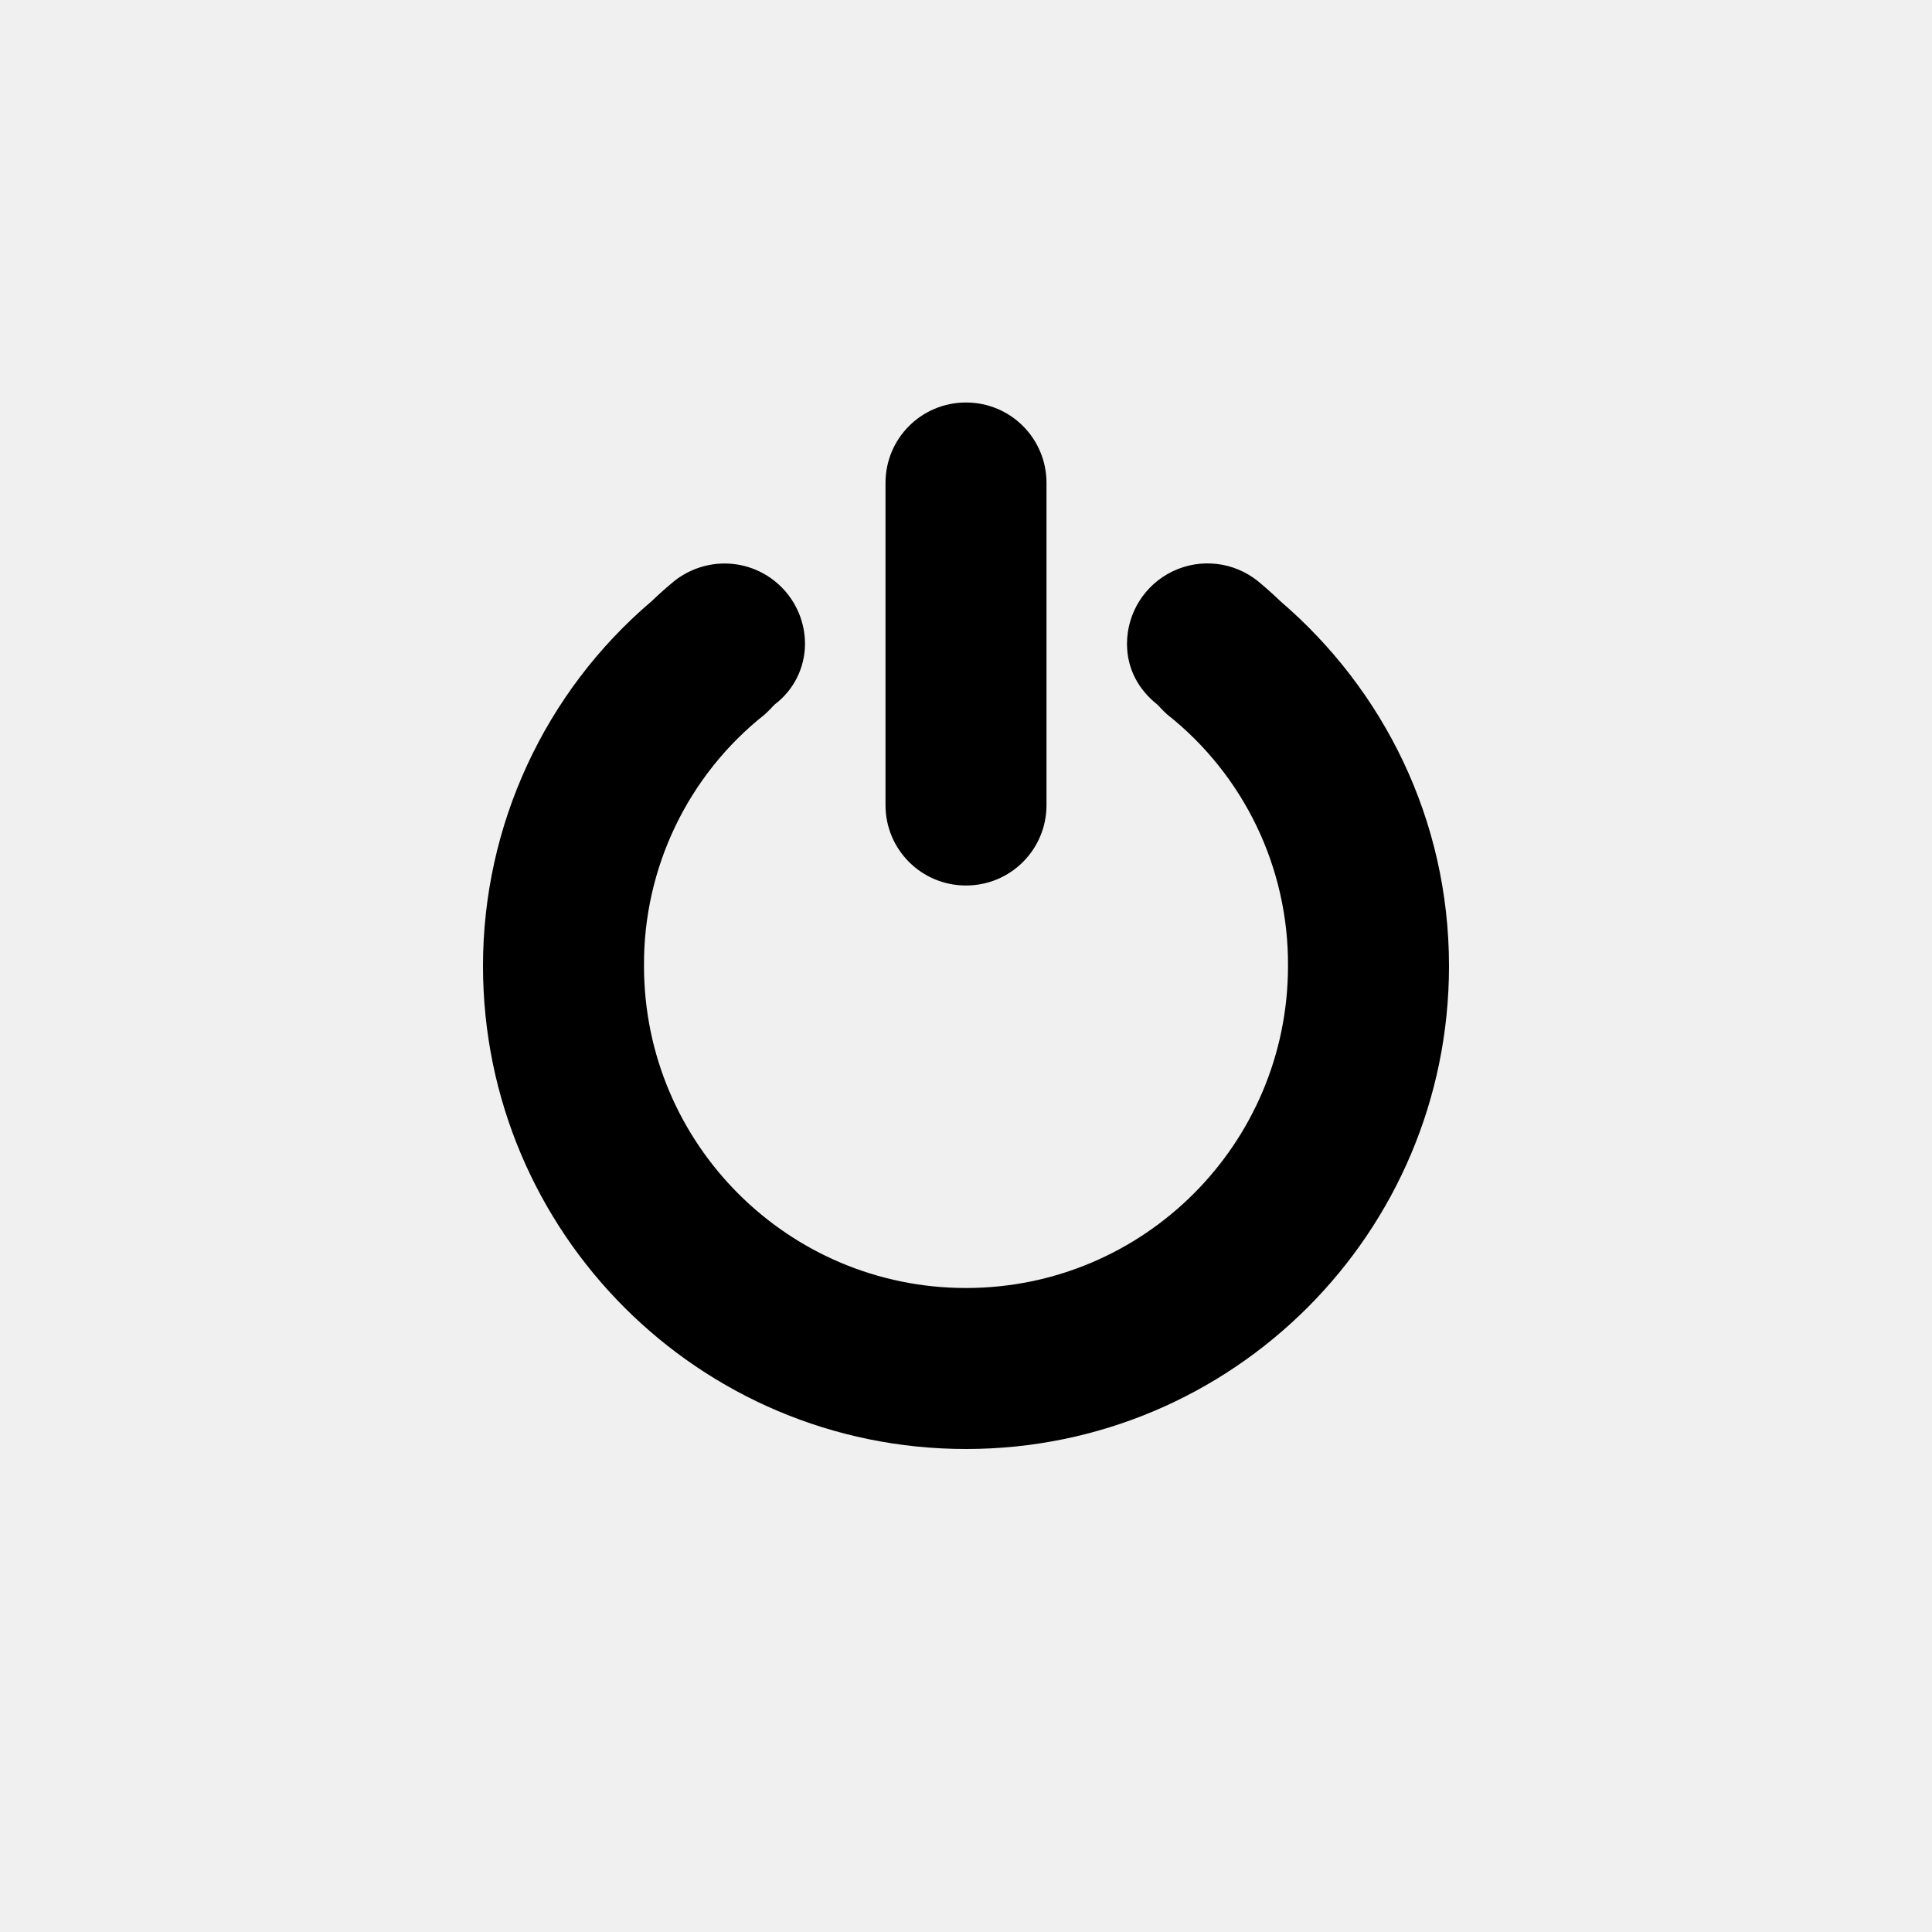
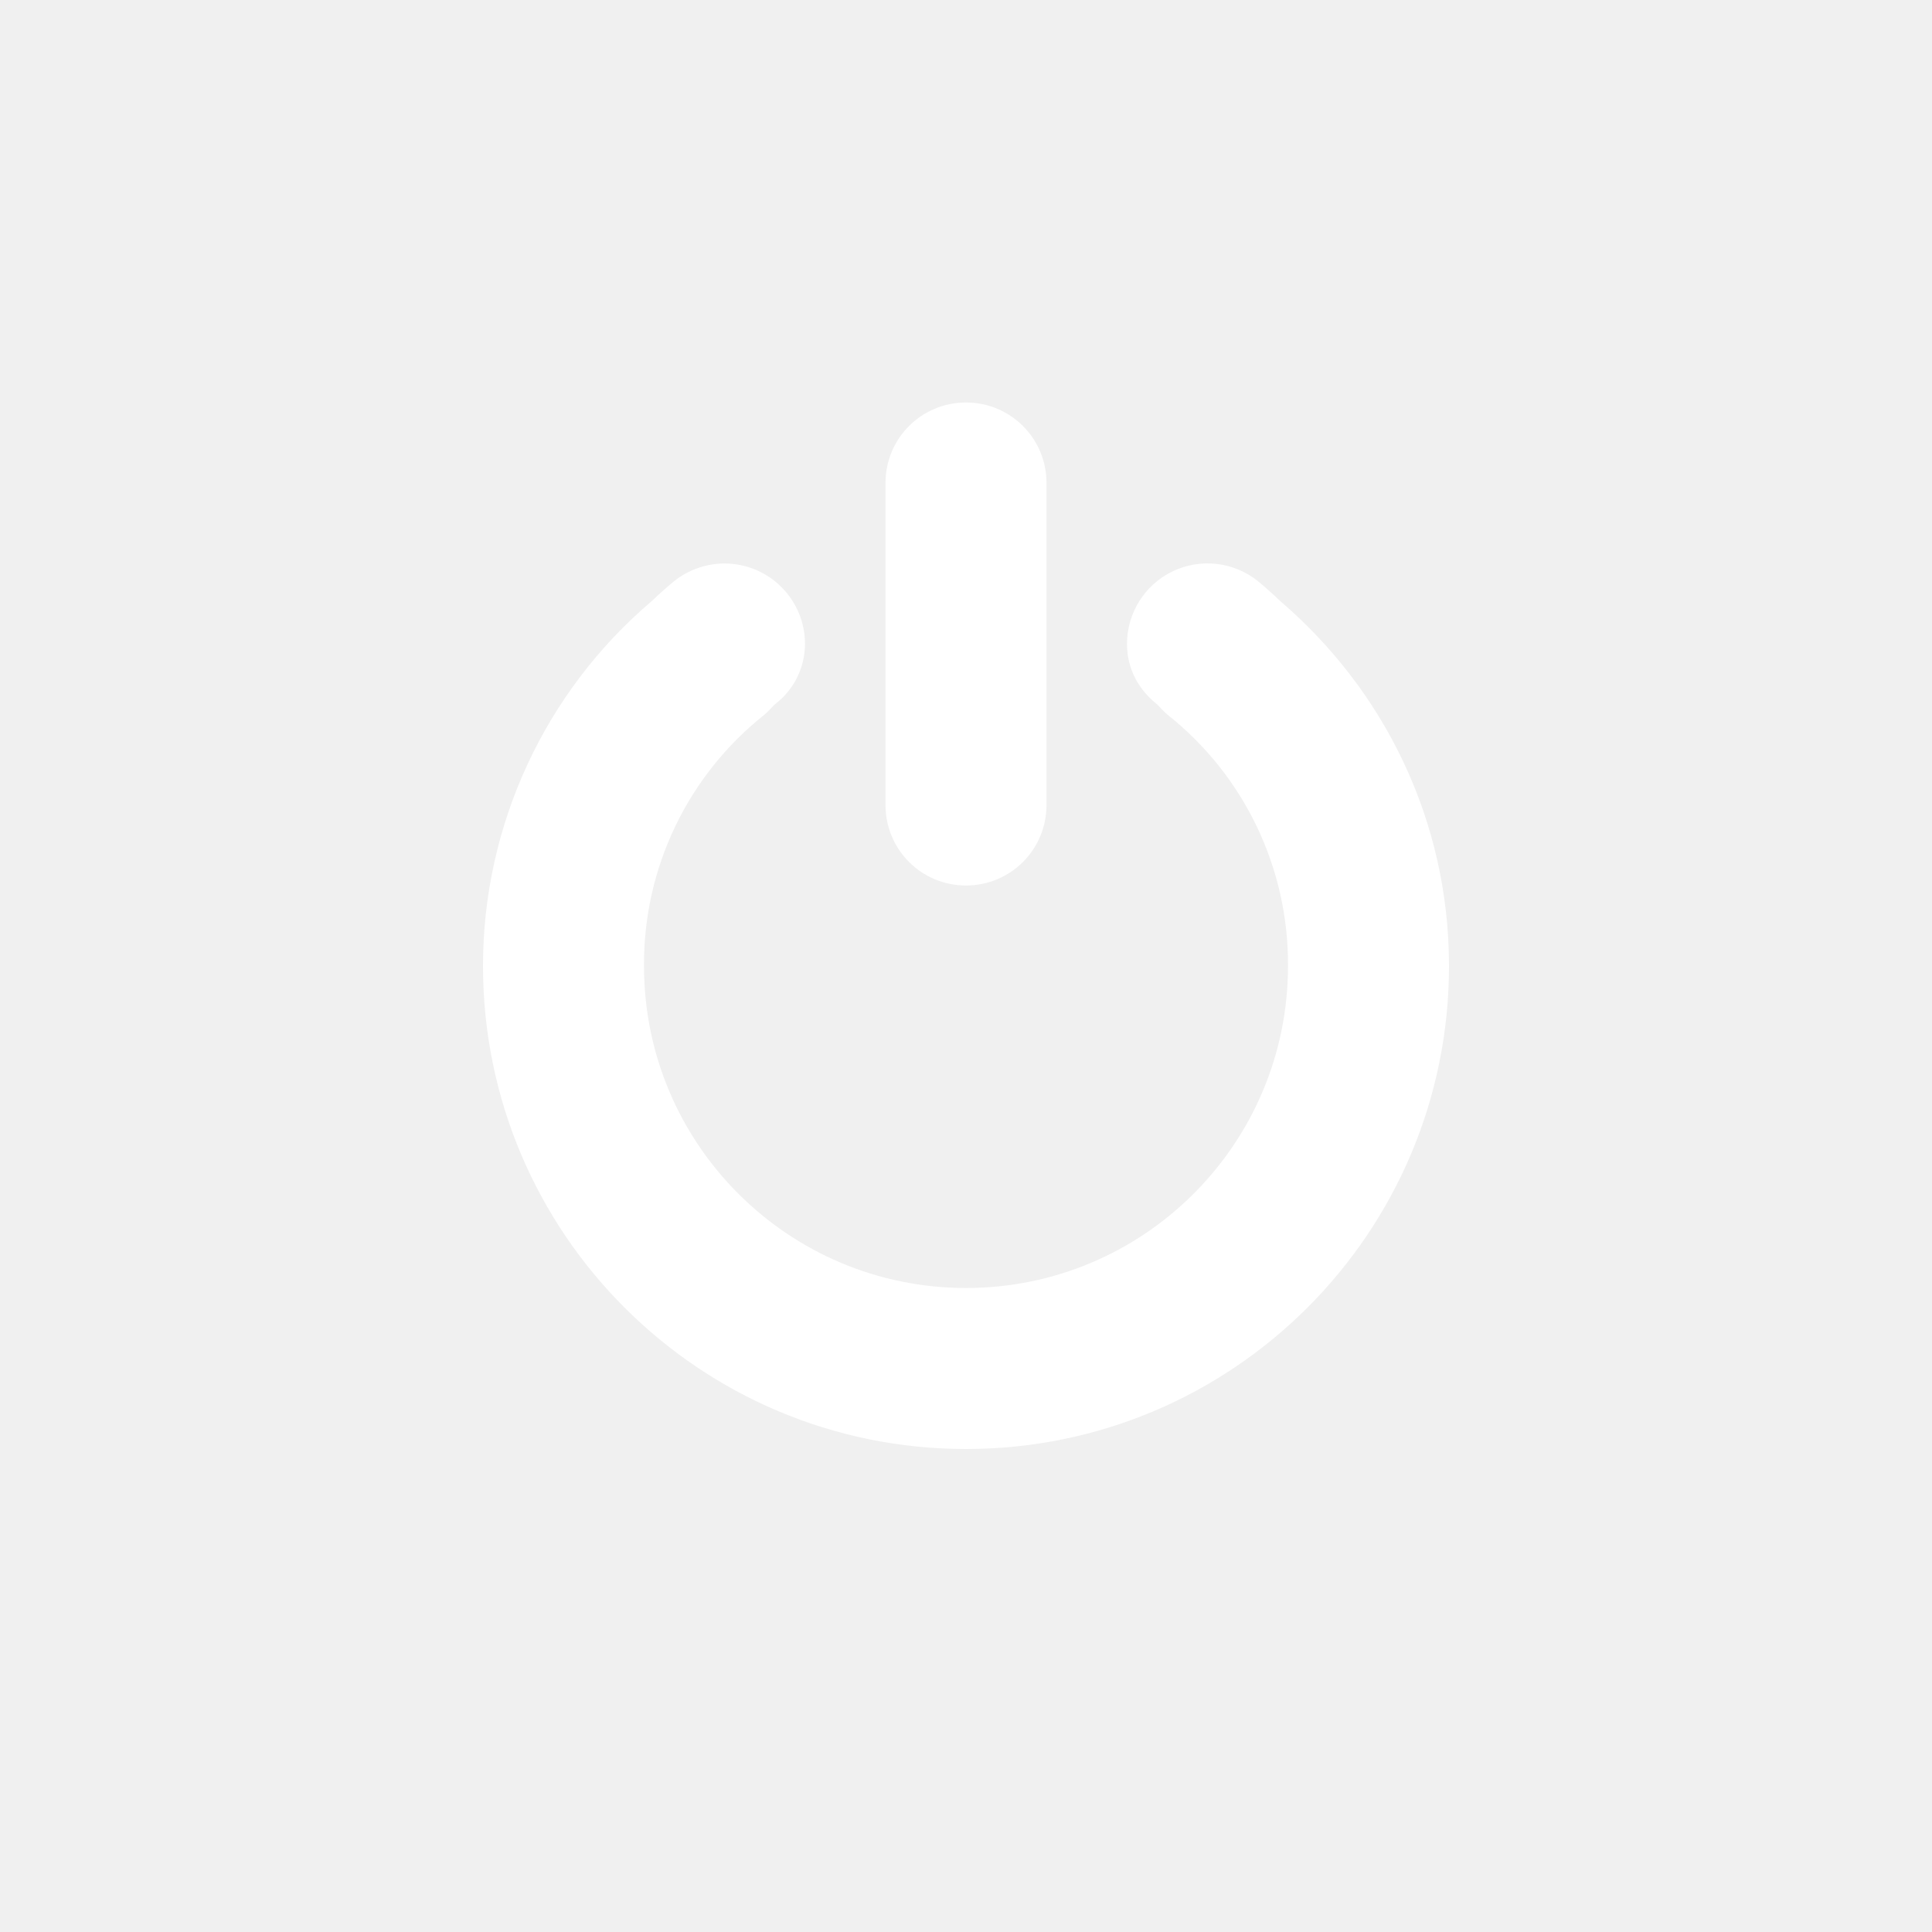
<svg xmlns="http://www.w3.org/2000/svg" width="24" height="24" version="1.0">
  <g transform="translate(-393,175)">
-     <path d="m405-170c-0.554 0-1 0.446-1 1v4c0 0.554 0.446 1 1 1s1-0.446 1-1v-4c0-0.554-0.446-1-1-1zm-3 2c-0.234 0-0.456 0.084-0.625 0.219a4.934 4.934 0 0 0-0.281 0.25 5.946 5.946 0 0 0-2.094 4.531 6 6 0 1 0 12 0c0-1.82-0.815-3.435-2.094-4.531a4.938 4.938 0 0 0-0.28-0.25 1 1 0 0 0-1.626 0.781c0 0.311 0.147 0.57 0.374 0.75 0.04 0.038 0.054 0.06 0.125 0.125a3.95 3.95 0 0 1 1.501 3.125 4 4 0 1 1-8 0 3.95 3.95 0 0 1 1.5-3.125c0.072-0.066 0.085-0.087 0.125-0.125a0.944 0.944 0 0 0 0.375-0.75 1 1 0 0 0-1-1z" color="#000000" fill="#fffffffff" overflow="visible" />
+     <path d="m405-170c-0.554 0-1 0.446-1 1v4c0 0.554 0.446 1 1 1s1-0.446 1-1v-4c0-0.554-0.446-1-1-1zm-3 2c-0.234 0-0.456 0.084-0.625 0.219a4.934 4.934 0 0 0-0.281 0.25 5.946 5.946 0 0 0-2.094 4.531 6 6 0 1 0 12 0c0-1.82-0.815-3.435-2.094-4.531a4.938 4.938 0 0 0-0.28-0.25 1 1 0 0 0-1.626 0.781c0 0.311 0.147 0.57 0.374 0.75 0.04 0.038 0.054 0.06 0.125 0.125a3.95 3.95 0 0 1 1.501 3.125 4 4 0 1 1-8 0 3.95 3.95 0 0 1 1.5-3.125c0.072-0.066 0.085-0.087 0.125-0.125a0.944 0.944 0 0 0 0.375-0.75 1 1 0 0 0-1-1z" color="#000000" fill="#ffffff" overflow="visible" />
  </g>
</svg>
